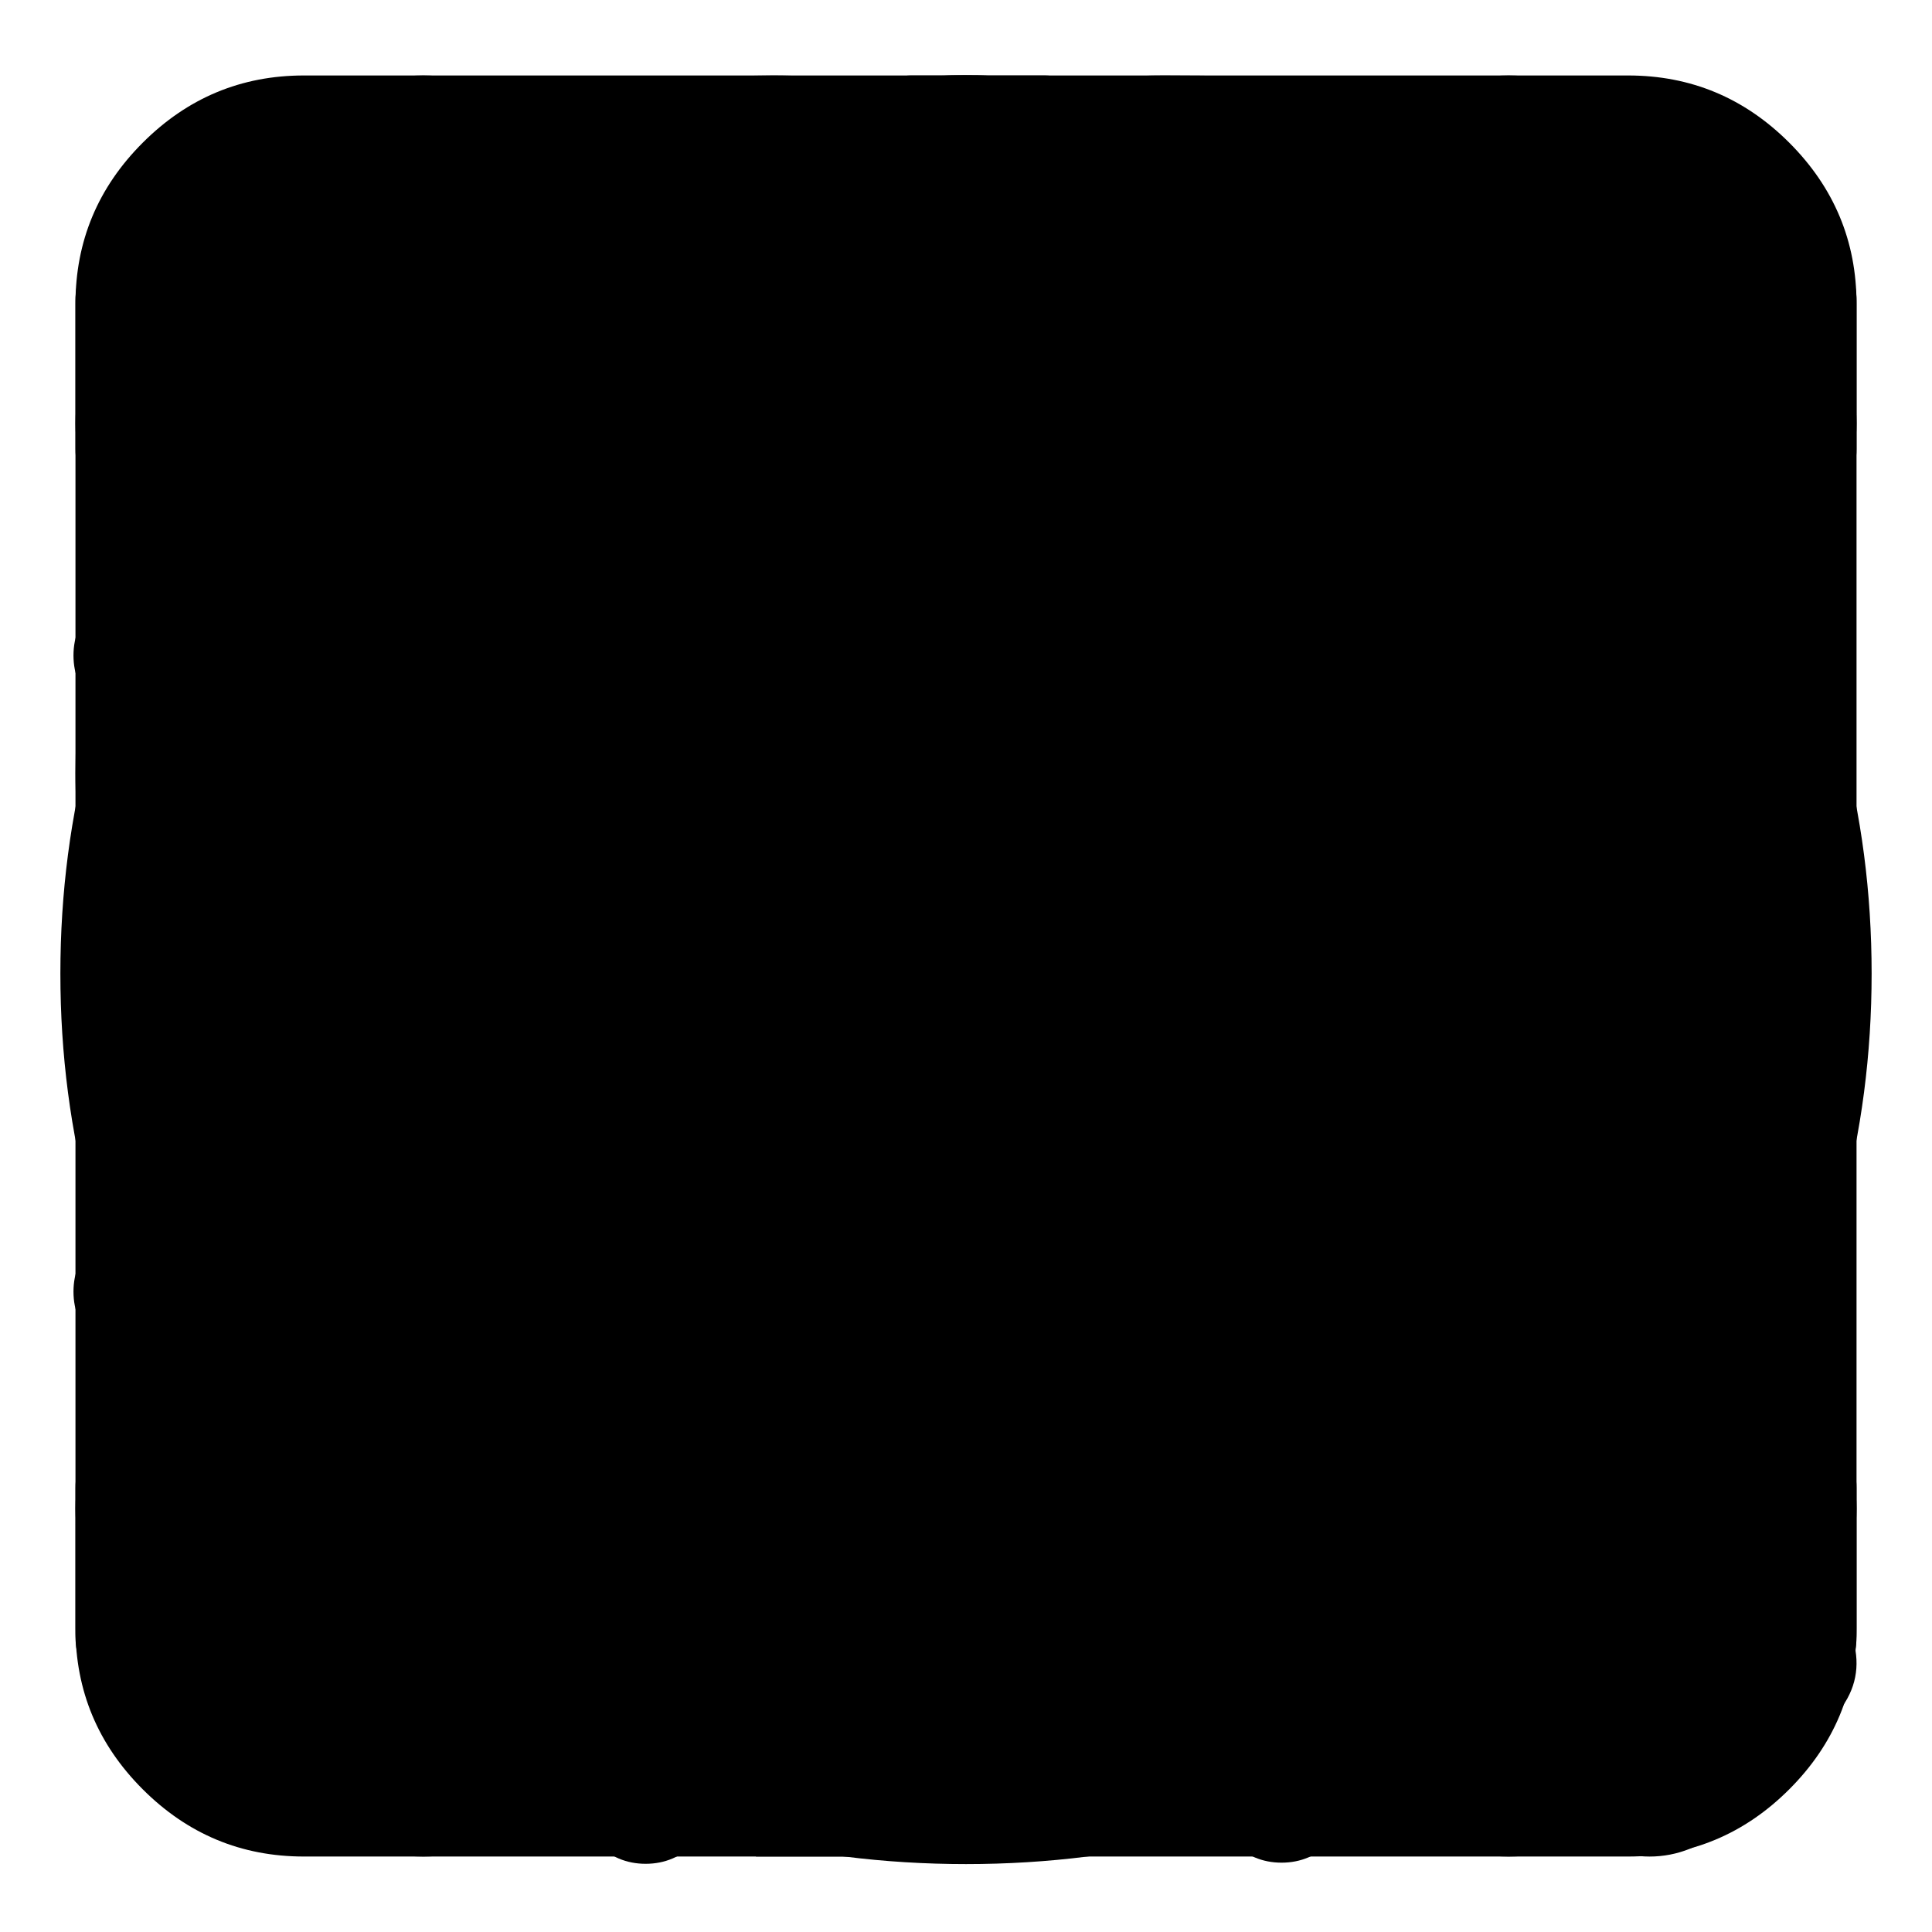
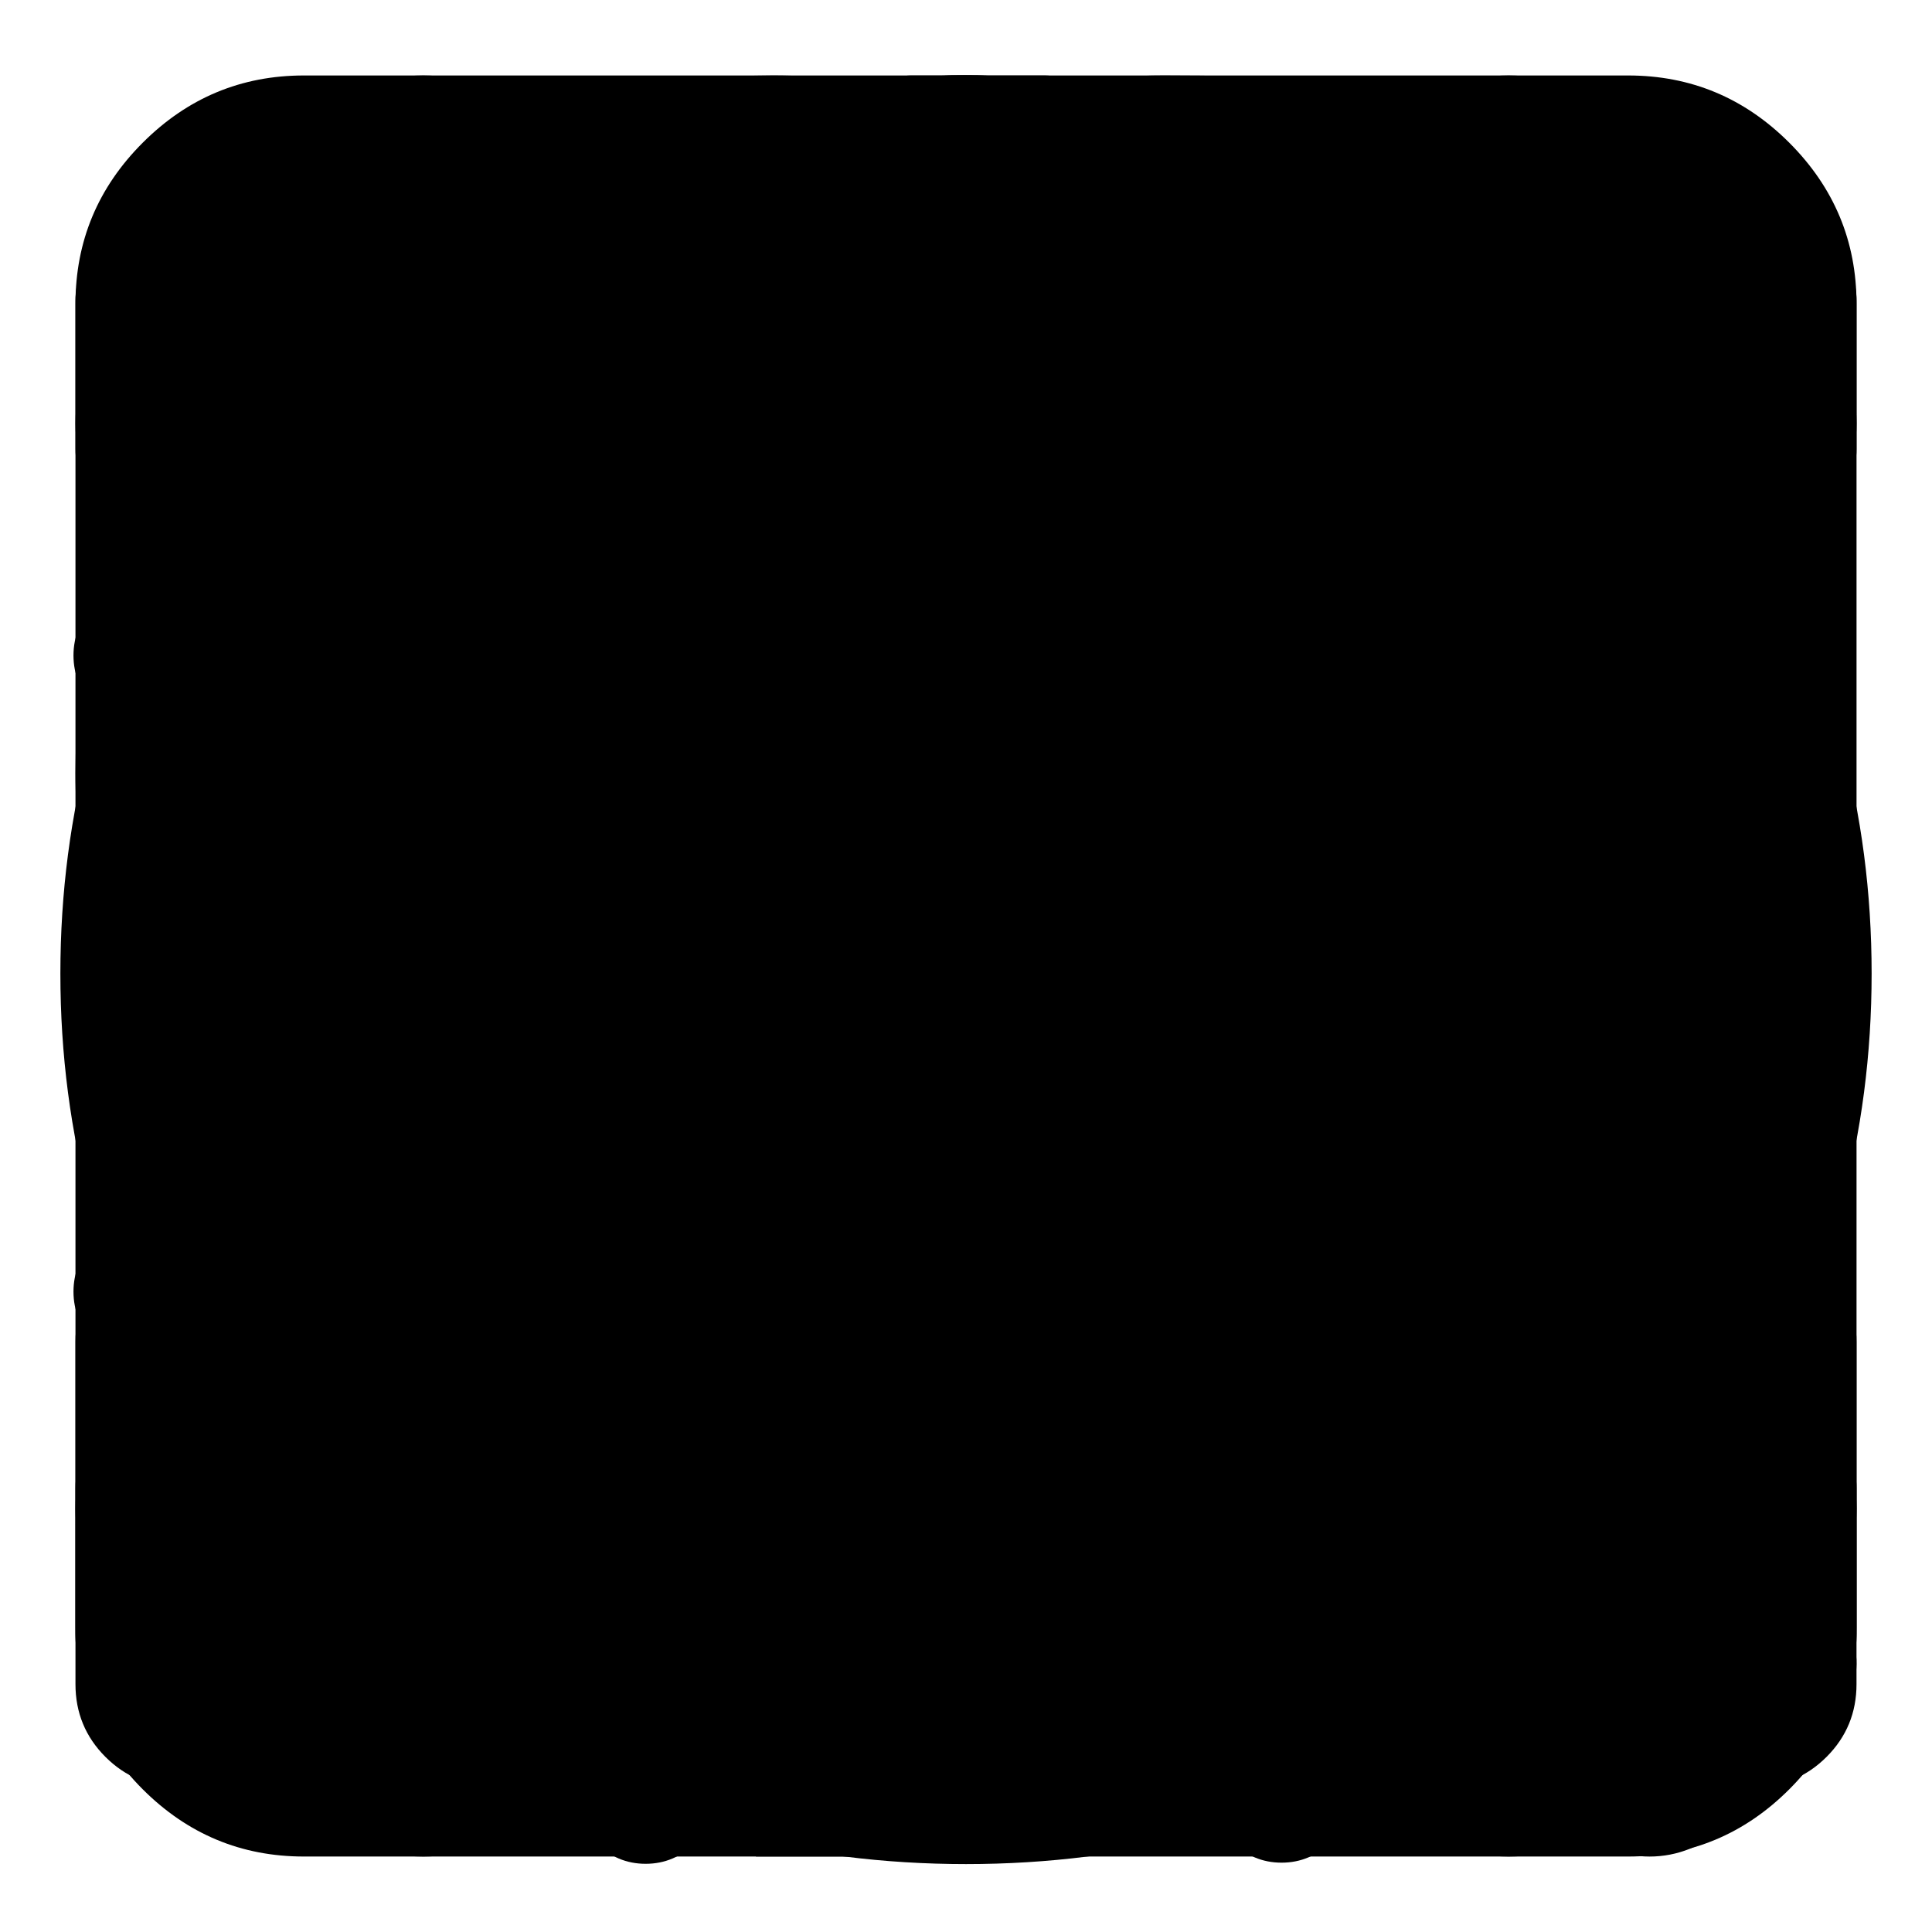
<svg xmlns="http://www.w3.org/2000/svg" width="256" height="256" viewBox="0 0 256 256" version="1.1">
  <svg id="calendar" width="256" height="256" viewbox="0 0 256 256">
    <g>
      <path d="M36.216,228.371 L73.855,228.371 L73.855,190.732 L36.216,190.732 L36.216,228.371 Z M82.22,228.371 L124.041,228.371 L124.041,190.732 L82.22,190.732 L82.22,228.371 Z M36.216,182.368 L73.855,182.368 L73.855,140.546 L36.216,140.546 L36.216,182.368 Z M82.22,182.368 L124.041,182.368 L124.041,140.546 L82.22,140.546 L82.22,182.368 Z M36.216,132.182 L73.855,132.182 L73.855,94.543 L36.216,94.543 L36.216,132.182 Z M132.405,228.371 L174.227,228.371 L174.227,190.732 L132.405,190.732 L132.405,228.371 Z M82.22,132.182 L124.041,132.182 L124.041,94.543 L82.22,94.543 L82.22,132.182 Z M182.591,228.371 L220.23,228.371 L220.23,190.732 L182.591,190.732 L182.591,228.371 Z M132.405,182.368 L174.227,182.368 L174.227,140.546 L132.405,140.546 L132.405,182.368 Z M86.401,69.451 L86.401,31.811 C86.401,30.679 85.988,29.698 85.16,28.871 C84.332,28.043 83.352,27.63 82.22,27.63 L73.855,27.63 C72.723,27.63 71.742,28.043 70.915,28.871 C70.087,29.699 69.674,30.679 69.674,31.811 L69.674,69.451 C69.674,70.583 70.087,71.564 70.915,72.391 C71.743,73.218 72.723,73.632 73.855,73.632 L82.22,73.632 C83.352,73.632 84.333,73.219 85.16,72.391 C85.987,71.563 86.401,70.583 86.401,69.451 Z M182.591,182.368 L220.23,182.368 L220.23,140.546 L182.591,140.546 L182.591,182.368 Z M132.405,132.182 L174.227,132.182 L174.227,94.543 L132.405,94.543 L132.405,132.182 Z M182.591,132.182 L220.23,132.182 L220.23,94.543 L182.591,94.543 L182.591,132.182 Z M186.773,69.451 L186.773,31.811 C186.773,30.679 186.359,29.698 185.531,28.871 C184.703,28.043 183.723,27.63 182.591,27.63 L174.227,27.63 C173.094,27.63 172.113,28.043 171.286,28.871 C170.458,29.699 170.045,30.679 170.045,31.811 L170.045,69.451 C170.045,70.583 170.458,71.564 171.286,72.391 C172.114,73.218 173.094,73.632 174.227,73.632 L182.591,73.632 C183.723,73.632 184.704,73.219 185.531,72.391 C186.358,71.563 186.773,70.583 186.773,69.451 Z M236.959,61.086 L236.959,228.371 C236.959,232.902 235.303,236.822 231.992,240.133 C228.681,243.444 224.761,245.1 220.23,245.1 L36.216,245.1 C31.685,245.1 27.765,243.444 24.454,240.133 C21.144,236.822 19.488,232.902 19.488,228.371 L19.488,61.086 C19.488,56.555 21.144,52.635 24.454,49.324 C27.765,46.013 31.686,44.358 36.216,44.358 L52.945,44.358 L52.945,31.811 C52.945,26.061 54.992,21.138 59.088,17.043 C63.183,12.948 68.106,10.9 73.856,10.9 L82.221,10.9 C87.971,10.9 92.894,12.948 96.989,17.043 C101.084,21.138 103.132,26.061 103.132,31.811 L103.132,44.358 L153.318,44.358 L153.318,31.811 C153.318,26.061 155.365,21.138 159.461,17.043 C163.556,12.948 168.479,10.9 174.229,10.9 L182.594,10.9 C188.345,10.9 193.267,12.948 197.362,17.043 C201.457,21.138 203.505,26.061 203.505,31.811 L203.505,44.358 L220.234,44.358 C224.765,44.358 228.685,46.013 231.996,49.324 C235.307,52.635 236.959,56.555 236.959,61.086 Z" />
    </g>
  </svg>
  <svg id="check-circle" width="256" height="256" viewbox="0 0 256 256">
    <g>
      <path d="M207.162,102.722 C207.162,99.865 206.245,97.521 204.411,95.687 L190.487,81.916 C188.55,79.979 186.254,79.012 183.598,79.012 C180.942,79.012 178.645,79.98 176.709,81.916 L114.278,144.193 L79.694,109.61 C77.757,107.673 75.461,106.705 72.805,106.705 C70.149,106.705 67.852,107.674 65.916,109.61 L51.992,123.38 C50.158,125.214 49.242,127.558 49.242,130.415 C49.242,133.168 50.158,135.465 51.992,137.304 L107.38,192.691 C109.317,194.628 111.613,195.596 114.269,195.596 C117.023,195.596 119.367,194.627 121.304,192.691 L204.386,109.61 C206.22,107.775 207.136,105.479 207.136,102.721 L207.162,102.722 Z M245.721,127.51 C245.721,148.829 240.468,168.491 229.963,186.497 C219.457,204.502 205.202,218.757 187.197,229.263 C169.191,239.768 149.529,245.021 128.211,245.021 C106.892,245.021 87.23,239.768 69.224,229.263 C51.219,218.757 36.964,204.502 26.458,186.497 C15.953,168.491 10.7,148.829 10.7,127.51 C10.7,106.192 15.953,86.53 26.458,68.524 C36.964,50.519 51.219,36.264 69.224,25.758 C87.23,15.253 106.892,10 128.211,10 C149.529,10 169.191,15.253 187.197,25.758 C205.202,36.264 219.458,50.519 229.963,68.524 C240.468,86.53 245.721,106.192 245.721,127.51 Z" id="Shape" />
    </g>
  </svg>
+   <svg id="chevron-left" width="256" height="256" viewbox="0 0 256 256">
+     <g>
+       <path d="M200.656,51.384 L123.039,129 L200.655,206.616 C202.507,208.468 203.432,210.661 203.432,213.194 C203.432,215.727 202.507,217.92 200.655,219.772 L176.391,244.036 C174.539,245.888 172.346,246.813 169.813,246.813 C167.279,246.813 165.087,245.888 163.236,244.036 L54.777,135.578 C52.925,133.726 52,131.534 52,129 C52,126.466 52.925,124.274 54.777,122.422 L163.236,13.964 C165.087,12.112 167.28,11.187 169.813,11.187 C172.347,11.187 174.539,12.112 176.391,13.964 L200.655,38.228 C202.507,40.08 203.432,42.273 203.432,44.806 C203.432,47.339 202.508,49.532 200.656,51.384 Z" />
+     </g>
+   </svg>
  <svg id="chevron-down" width="256" height="256" viewbox="0 0 256 256">
    <g>
      <path d="M200.731,135.586 L92.136,244.182 C90.282,246.035 88.086,246.963 85.549,246.963 C83.012,246.963 80.818,246.035 78.963,244.182 L54.668,219.887 C52.814,218.033 51.887,215.837 51.887,213.3 C51.887,210.763 52.814,208.568 54.668,206.714 L132.384,129 L54.669,51.285 C52.815,49.432 51.888,47.236 51.888,44.699 C51.888,42.162 52.815,39.967 54.669,38.112 L78.964,13.817 C80.818,11.964 83.013,11.036 85.55,11.036 C88.087,11.036 90.282,11.964 92.137,13.817 L200.731,122.414 C202.585,124.267 203.512,126.463 203.512,129 C203.512,131.537 202.585,133.732 200.731,135.586 Z" id="chevron-down" transform="translate(127.6995, 128.9995) rotate(90) translate(-127.6995, -128.9995) " />
-     </g>
-   </svg>
-   <svg id="chevron-left" width="256" height="256" viewbox="0 0 256 256">
-     <g>
-       <path d="M200.656,51.384 L123.039,129 L200.655,206.616 C202.507,208.468 203.432,210.661 203.432,213.194 C203.432,215.727 202.507,217.92 200.655,219.772 L176.391,244.036 C174.539,245.888 172.346,246.813 169.813,246.813 C167.279,246.813 165.087,245.888 163.236,244.036 L54.777,135.578 C52.925,133.726 52,131.534 52,129 C52,126.466 52.925,124.274 54.777,122.422 L163.236,13.964 C165.087,12.112 167.28,11.187 169.813,11.187 C172.347,11.187 174.539,12.112 176.391,13.964 L200.655,38.228 C202.507,40.08 203.432,42.273 203.432,44.806 C203.432,47.339 202.508,49.532 200.656,51.384 Z" />
    </g>
  </svg>
  <svg id="chevron-right" width="256" height="256" viewbox="0 0 256 256">
    <g>
      <path d="M200.731,135.586 L92.136,244.182 C90.282,246.035 88.086,246.963 85.549,246.963 C83.012,246.963 80.818,246.035 78.963,244.182 L54.668,219.887 C52.814,218.033 51.887,215.837 51.887,213.3 C51.887,210.763 52.814,208.568 54.668,206.714 L132.384,129 L54.669,51.285 C52.815,49.432 51.888,47.236 51.888,44.699 C51.888,42.162 52.815,39.967 54.669,38.112 L78.964,13.817 C80.818,11.964 83.013,11.036 85.55,11.036 C88.087,11.036 90.282,11.964 92.137,13.817 L200.731,122.414 C202.585,124.267 203.512,126.463 203.512,129 C203.512,131.537 202.585,133.732 200.731,135.586 Z" />
    </g>
  </svg>
+   <svg id="circle-thin" width="256" height="256" viewbox="0 0 256 256">
+     <g>
+       <path d="M128,30.669 C114.455,30.669 101.517,33.279 89.173,38.509 C76.828,43.73 66.201,50.722 57.298,59.483 C48.388,68.245 41.285,78.688 35.968,90.827 C30.658,102.966 27.995,115.695 27.995,129.007 C27.995,142.326 30.65,155.048 35.968,167.188 C41.278,179.327 48.388,189.777 57.298,198.531 C66.208,207.293 76.828,214.278 89.173,219.506 C101.518,224.727 114.463,227.346 128,227.346 C141.545,227.346 154.483,224.735 166.827,219.506 C179.172,214.285 189.799,207.293 198.702,198.531 C207.612,189.77 214.715,179.327 220.032,167.188 C225.342,155.048 228.004,142.319 228.004,129.007 C228.004,115.688 225.349,102.966 220.032,90.827 C214.722,78.688 207.612,68.238 198.702,59.483 C189.792,50.722 179.172,43.737 166.827,38.509 C154.483,33.287 141.538,30.669 128,30.669 Z M248,129 C248,150.409 242.637,170.153 231.905,188.228 C221.173,206.304 206.615,220.619 188.233,231.173 C169.851,241.727 149.772,247 128,247 C106.228,247 86.15,241.726 67.768,231.173 C49.386,220.62 34.828,206.305 24.095,188.228 C13.362,170.152 8,150.409 8,129 C8,107.591 13.363,87.847 24.095,69.771 C34.827,51.694 49.385,37.38 67.768,26.827 C86.151,16.274 106.228,11 128,11 C149.772,11 169.85,16.273 188.233,26.827 C206.616,37.381 221.173,51.695 231.905,69.771 C242.637,87.847 248,107.591 248,129 Z" />
+     </g>
+   </svg>
  <svg id="chevron-up" width="256" height="256" viewbox="0 0 256 256">
    <g>
      <path d="M200.731,135.586 L92.136,244.182 C90.282,246.035 88.086,246.963 85.549,246.963 C83.012,246.963 80.818,246.035 78.963,244.182 L54.668,219.887 C52.814,218.033 51.887,215.837 51.887,213.3 C51.887,210.763 52.814,208.568 54.668,206.714 L132.384,129 L54.669,51.285 C52.815,49.432 51.888,47.236 51.888,44.699 C51.888,42.162 52.815,39.967 54.669,38.112 L78.964,13.817 C80.818,11.964 83.013,11.036 85.55,11.036 C88.087,11.036 90.282,11.964 92.137,13.817 L200.731,122.414 C202.585,124.267 203.512,126.463 203.512,129 C203.512,131.537 202.585,133.732 200.731,135.586 Z" id="chevron-right" transform="translate(127.6995, 128.9995) rotate(-90) translate(-127.6995, -128.9995) " />
-     </g>
-   </svg>
-   <svg id="circle-thin" width="256" height="256" viewbox="0 0 256 256">
-     <g>
-       <path d="M128,30.669 C114.455,30.669 101.517,33.279 89.173,38.509 C76.828,43.73 66.201,50.722 57.298,59.483 C48.388,68.245 41.285,78.688 35.968,90.827 C30.658,102.966 27.995,115.695 27.995,129.007 C27.995,142.326 30.65,155.048 35.968,167.188 C41.278,179.327 48.388,189.777 57.298,198.531 C66.208,207.293 76.828,214.278 89.173,219.506 C101.518,224.727 114.463,227.346 128,227.346 C141.545,227.346 154.483,224.735 166.827,219.506 C179.172,214.285 189.799,207.293 198.702,198.531 C207.612,189.77 214.715,179.327 220.032,167.188 C225.342,155.048 228.004,142.319 228.004,129.007 C228.004,115.688 225.349,102.966 220.032,90.827 C214.722,78.688 207.612,68.238 198.702,59.483 C189.792,50.722 179.172,43.737 166.827,38.509 C154.483,33.287 141.538,30.669 128,30.669 Z M248,129 C248,150.409 242.637,170.153 231.905,188.228 C221.173,206.304 206.615,220.619 188.233,231.173 C169.851,241.727 149.772,247 128,247 C106.228,247 86.15,241.726 67.768,231.173 C49.386,220.62 34.828,206.305 24.095,188.228 C13.362,170.152 8,150.409 8,129 C8,107.591 13.363,87.847 24.095,69.771 C34.827,51.694 49.385,37.38 67.768,26.827 C86.151,16.274 106.228,11 128,11 C149.772,11 169.85,16.273 188.233,26.827 C206.616,37.381 221.173,51.695 231.905,69.771 C242.637,87.847 248,107.591 248,129 Z" />
    </g>
  </svg>
  <svg id="close" width="256" height="256" viewbox="0 0 256 256">
    <g>
      <path d="M246,199.912 C246,205.21 244.146,209.713 240.438,213.421 L213.421,240.438 C209.713,244.146 205.21,246 199.912,246 C194.615,246 190.112,244.146 186.404,240.438 L128,182.034 L69.596,240.438 C65.888,244.146 61.385,246 56.088,246 C50.79,246 46.287,244.146 42.579,240.438 L15.562,213.421 C11.854,209.713 10,205.21 10,199.912 C10,194.615 11.854,190.112 15.562,186.404 L73.966,128 L15.562,69.596 C11.854,65.888 10,61.385 10,56.088 C10,50.79 11.854,46.287 15.562,42.579 L42.579,15.562 C46.287,11.854 50.79,10 56.088,10 C61.385,10 65.888,11.854 69.596,15.562 L128,73.966 L186.404,15.562 C190.112,11.854 194.615,10 199.912,10 C205.21,10 209.713,11.854 213.421,15.562 L240.438,42.579 C244.146,46.287 246,50.79 246,56.088 C246,61.385 244.146,65.888 240.438,69.596 L182.034,128 L240.438,186.404 C244.146,190.112 246,194.615 246,199.912 Z" id="Shape" />
    </g>
  </svg>
  <svg id="contrast" width="256" height="256" viewbox="0 0 256 256">
    <g>
      <path d="M128,10 C193.173,10 246,62.827 246,128 C246,193.173 193.173,246 128,246 C62.827,246 10,193.173 10,128 C10,62.827 62.827,10 128,10 Z M39.5,128 C39.5,176.874 79.126,216.5 128,216.5 L128,39.5 C79.126,39.5 39.5,79.126 39.5,128 Z" />
    </g>
  </svg>
+   <svg id="download" width="256" height="256" viewbox="0 0 256 256">
+     <g>
+       <path d="M191.536,209.549 C191.536,207.091 190.638,204.965 188.842,203.169 C187.045,201.373 184.918,200.475 182.46,200.475 C180.001,200.475 177.874,201.373 176.078,203.169 C174.281,204.965 173.383,207.091 173.383,209.549 C173.383,212.006 174.281,214.133 176.078,215.929 C177.874,217.725 180.001,218.623 182.46,218.623 C184.918,218.623 187.045,217.725 188.842,215.929 C190.638,214.133 191.536,212.006 191.536,209.549 Z M227.844,209.549 C227.844,207.091 226.946,204.965 225.149,203.169 C223.353,201.373 221.225,200.475 218.767,200.475 C216.309,200.475 214.181,201.373 212.385,203.169 C210.588,204.965 209.69,207.091 209.69,209.549 C209.69,212.006 210.588,214.133 212.385,215.929 C214.181,217.725 216.309,218.623 218.767,218.623 C221.225,218.623 223.353,217.725 225.149,215.929 C226.946,214.133 227.844,212.006 227.844,209.549 Z M245.997,177.791 L245.997,223.159 C245.997,226.94 244.674,230.154 242.026,232.8 C239.379,235.447 236.164,236.77 232.382,236.77 L23.615,236.77 C19.833,236.77 16.619,235.447 13.971,232.8 C11.324,230.154 10,226.94 10,223.159 L10,177.791 C10,174.01 11.324,170.796 13.971,168.15 C16.619,165.503 19.833,164.18 23.615,164.18 L89.564,164.18 L108.71,183.462 C114.194,188.755 120.624,191.401 127.999,191.401 C135.374,191.401 141.803,188.755 147.287,183.462 L166.575,164.18 L232.382,164.18 C236.164,164.18 239.379,165.503 242.026,168.15 C244.674,170.796 245.997,174.01 245.997,177.791 Z M199.904,97.119 C201.512,100.995 200.85,104.303 197.919,107.044 L134.381,170.56 C132.679,172.356 130.552,173.254 127.999,173.254 C125.446,173.254 123.318,172.356 121.617,170.56 L58.079,107.044 C55.148,104.303 54.486,100.995 56.093,97.119 C57.701,93.433 60.49,91.59 64.461,91.59 L100.768,91.59 L100.768,28.074 C100.768,25.616 101.666,23.49 103.463,21.694 C105.259,19.898 107.387,19 109.845,19 L146.152,19 C148.611,19 150.738,19.898 152.535,21.694 C154.331,23.49 155.229,25.616 155.229,28.074 L155.229,91.59 L191.536,91.59 C195.508,91.59 198.297,93.433 199.904,97.119 Z" id="Shape" />
+     </g>
+   </svg>
  <svg id="facebook" width="256" height="256" viewbox="0 0 256 256">
    <g>
      <path d="M186.538,11.702 L186.538,49.144 L164.272,49.144 C156.14,49.144 150.656,50.846 147.82,54.25 C144.983,57.654 143.565,62.76 143.565,69.567 L143.565,96.373 L185.12,96.373 L179.589,138.353 L143.565,138.353 L143.565,246 L100.166,246 L100.166,138.353 L64,138.353 L64,96.373 L100.166,96.373 L100.166,65.454 C100.166,47.868 105.083,34.229 114.916,24.537 C124.749,14.846 137.845,10 154.202,10 C168.101,10 178.88,10.567 186.538,11.702 Z" />
    </g>
  </svg>
  <svg id="github" width="256" height="256" viewbox="0 0 256 256">
    <g>
      <path d="M245.021,130.453 C245.021,156.698 237.549,180.302 222.605,201.267 C207.66,222.232 188.356,236.739 164.691,244.79 C161.937,245.313 159.922,244.946 158.647,243.692 C157.372,242.437 156.734,240.869 156.734,238.987 L156.734,205.894 C156.734,195.752 154.082,188.328 148.778,183.623 C154.593,182.995 159.82,182.054 164.462,180.799 C169.103,179.545 173.897,177.506 178.845,174.683 C183.792,171.86 187.923,168.383 191.238,164.253 C194.553,160.122 197.257,154.634 199.347,147.785 C201.438,140.936 202.484,133.068 202.484,124.18 C202.484,111.528 198.454,100.758 190.396,91.87 C194.17,82.355 193.763,71.69 189.172,59.875 C186.316,58.934 182.185,59.509 176.779,61.601 C171.372,63.692 166.68,65.992 162.703,68.502 L156.888,72.266 C147.401,69.547 137.608,68.188 127.51,68.188 C117.412,68.188 107.62,69.547 98.133,72.266 C96.5,71.115 94.333,69.704 91.63,68.032 C88.926,66.359 84.668,64.346 78.853,61.993 C73.038,59.641 68.652,58.935 65.694,59.876 C61.206,71.692 60.849,82.357 64.623,91.871 C56.564,100.759 52.535,111.529 52.535,124.181 C52.535,133.069 53.581,140.91 55.671,147.706 C57.762,154.503 60.44,159.992 63.704,164.175 C66.968,168.357 71.074,171.86 76.021,174.683 C80.968,177.506 85.763,179.545 90.405,180.799 C95.046,182.054 100.273,182.995 106.088,183.623 C102.008,187.387 99.509,192.772 98.591,199.777 C96.448,200.823 94.154,201.608 91.706,202.129 C89.258,202.651 86.35,202.914 82.985,202.914 C79.619,202.914 76.278,201.79 72.963,199.542 C69.648,197.294 66.817,194.027 64.471,189.74 C62.533,186.394 60.059,183.675 57.05,181.585 C54.041,179.493 51.516,178.239 49.477,177.82 L46.416,177.35 C44.274,177.35 42.795,177.585 41.979,178.056 C41.164,178.527 40.908,179.128 41.215,179.86 C41.52,180.592 41.979,181.324 42.592,182.056 C43.204,182.787 43.866,183.415 44.58,183.938 L45.652,184.722 C47.896,185.768 50.114,187.754 52.308,190.682 C54.501,193.61 56.107,196.275 57.128,198.681 L58.657,202.288 C59.983,206.261 62.227,209.477 65.389,211.934 C68.552,214.391 71.969,215.959 75.641,216.639 C79.313,217.319 82.858,217.685 86.275,217.737 C89.692,217.789 92.523,217.607 94.767,217.187 L98.287,216.56 C98.287,220.533 98.312,225.186 98.363,230.519 C98.414,235.852 98.439,238.674 98.439,238.989 C98.439,240.871 97.776,242.439 96.45,243.694 C95.125,244.948 93.084,245.315 90.33,244.792 C66.664,236.74 47.36,222.233 32.416,201.269 C17.472,180.305 10,156.698 10,130.453 C10,108.6 15.254,88.446 25.76,69.991 C36.267,51.536 50.521,36.925 68.526,26.155 C86.531,15.385 106.191,10 127.51,10 C148.83,10 168.491,15.385 186.495,26.155 C204.498,36.925 218.754,51.537 229.261,69.992 C239.767,88.447 245.021,108.6 245.021,130.453 Z" />
    </g>
  </svg>
+   <svg id="instagram" width="256" height="256" viewbox="0 0 256 256">
+     <g>
+       <path d="M219.266,209.432 L219.266,109.87 L198.523,109.87 C200.572,116.323 201.596,123.032 201.596,129.997 C201.596,142.904 198.319,154.811 191.763,165.72 C185.207,176.629 176.296,185.259 165.029,191.609 C153.761,197.96 141.47,201.135 128.154,201.135 C107.975,201.135 90.715,194.196 76.375,180.316 C62.035,166.437 54.865,149.664 54.865,129.997 C54.865,123.032 55.889,116.323 57.938,109.87 L36.273,109.87 L36.273,209.432 C36.273,212.095 37.17,214.323 38.962,216.116 C40.755,217.908 42.983,218.805 45.646,218.805 L209.893,218.805 C212.454,218.805 214.656,217.908 216.5,216.116 C218.344,214.323 219.266,212.095 219.266,209.432 Z M175.63,127.539 C175.63,114.838 170.995,104.006 161.725,95.043 C152.455,86.08 141.265,81.599 128.154,81.599 C115.145,81.599 104.006,86.08 94.736,95.043 C85.466,104.006 80.831,114.838 80.831,127.539 C80.831,140.24 85.466,151.072 94.736,160.035 C104.006,168.998 115.145,173.479 128.154,173.479 C141.265,173.479 152.455,168.998 161.725,160.035 C170.995,151.072 175.63,140.24 175.63,127.539 Z M219.266,72.227 L219.266,46.875 C219.266,44.007 218.241,41.523 216.193,39.423 C214.144,37.323 211.635,36.273 208.664,36.273 L181.93,36.273 C178.959,36.273 176.45,37.323 174.401,39.423 C172.352,41.523 171.328,44.007 171.328,46.875 L171.328,72.227 C171.328,75.197 172.352,77.707 174.401,79.755 C176.45,81.804 178.959,82.828 181.93,82.828 L208.664,82.828 C211.635,82.828 214.144,81.804 216.193,79.755 C218.241,77.707 219.266,75.197 219.266,72.227 Z M246,40.268 L246,215.732 C246,224.029 243.03,231.148 237.089,237.089 C231.148,243.03 224.029,246 215.732,246 L40.268,246 C31.971,246 24.852,243.03 18.911,237.089 C12.97,231.148 10,224.029 10,215.732 L10,40.268 C10,31.971 12.97,24.852 18.911,18.911 C24.852,12.97 31.971,10 40.268,10 L215.732,10 C224.029,10 231.148,12.97 237.089,18.911 C243.03,24.852 246,31.971 246,40.268 Z" />
+     </g>
+   </svg>
  <svg id="menu" width="256" height="256" viewbox="0 0 256 256">
    <g>
      <path d="M246,197.167 L246,216.833 C246,219.497 245.027,221.801 243.081,223.747 C241.135,225.694 238.83,226.667 236.167,226.667 L19.833,226.667 C17.17,226.667 14.865,225.694 12.919,223.747 C10.973,221.801 10,219.497 10,216.833 L10,197.167 C10,194.503 10.973,192.199 12.919,190.253 C14.865,188.306 17.17,187.333 19.833,187.333 L236.167,187.333 C238.83,187.333 241.135,188.306 243.081,190.253 C245.027,192.199 246,194.503 246,197.167 Z M246,118.5 L246,138.167 C246,140.83 245.027,143.135 243.081,145.081 C241.135,147.027 238.83,148 236.167,148 L19.833,148 C17.17,148 14.865,147.027 12.919,145.081 C10.973,143.135 10,140.83 10,138.167 L10,118.5 C10,115.837 10.973,113.532 12.919,111.586 C14.865,109.64 17.17,108.667 19.833,108.667 L236.167,108.667 C238.83,108.667 241.135,109.64 243.081,111.586 C245.027,113.532 246,115.837 246,118.5 Z M246,39.833 L246,59.5 C246,62.163 245.027,64.468 243.081,66.414 C241.135,68.36 238.83,69.333 236.167,69.333 L19.833,69.333 C17.17,69.333 14.865,68.36 12.919,66.414 C10.973,64.468 10,62.163 10,59.5 L10,39.833 C10,37.17 10.973,34.865 12.919,32.919 C14.865,30.973 17.17,30 19.833,30 L236.167,30 C238.83,30 241.135,30.973 243.081,32.919 C245.027,34.865 246,37.17 246,39.833 Z" id="Shape" />
    </g>
  </svg>
-   <svg id="instagram" width="256" height="256" viewbox="0 0 256 256">
-     <g>
-       <path d="M219.266,209.432 L219.266,109.87 L198.523,109.87 C200.572,116.323 201.596,123.032 201.596,129.997 C201.596,142.904 198.319,154.811 191.763,165.72 C185.207,176.629 176.296,185.259 165.029,191.609 C153.761,197.96 141.47,201.135 128.154,201.135 C107.975,201.135 90.715,194.196 76.375,180.316 C62.035,166.437 54.865,149.664 54.865,129.997 C54.865,123.032 55.889,116.323 57.938,109.87 L36.273,109.87 L36.273,209.432 C36.273,212.095 37.17,214.323 38.962,216.116 C40.755,217.908 42.983,218.805 45.646,218.805 L209.893,218.805 C212.454,218.805 214.656,217.908 216.5,216.116 C218.344,214.323 219.266,212.095 219.266,209.432 Z M175.63,127.539 C175.63,114.838 170.995,104.006 161.725,95.043 C152.455,86.08 141.265,81.599 128.154,81.599 C115.145,81.599 104.006,86.08 94.736,95.043 C85.466,104.006 80.831,114.838 80.831,127.539 C80.831,140.24 85.466,151.072 94.736,160.035 C104.006,168.998 115.145,173.479 128.154,173.479 C141.265,173.479 152.455,168.998 161.725,160.035 C170.995,151.072 175.63,140.24 175.63,127.539 Z M219.266,72.227 L219.266,46.875 C219.266,44.007 218.241,41.523 216.193,39.423 C214.144,37.323 211.635,36.273 208.664,36.273 L181.93,36.273 C178.959,36.273 176.45,37.323 174.401,39.423 C172.352,41.523 171.328,44.007 171.328,46.875 L171.328,72.227 C171.328,75.197 172.352,77.707 174.401,79.755 C176.45,81.804 178.959,82.828 181.93,82.828 L208.664,82.828 C211.635,82.828 214.144,81.804 216.193,79.755 C218.241,77.707 219.266,75.197 219.266,72.227 Z M246,40.268 L246,215.732 C246,224.029 243.03,231.148 237.089,237.089 C231.148,243.03 224.029,246 215.732,246 L40.268,246 C31.971,246 24.852,243.03 18.911,237.089 C12.97,231.148 10,224.029 10,215.732 L10,40.268 C10,31.971 12.97,24.852 18.911,18.911 C24.852,12.97 31.971,10 40.268,10 L215.732,10 C224.029,10 231.148,12.97 237.089,18.911 C243.03,24.852 246,31.971 246,40.268 Z" />
-     </g>
-   </svg>
  <svg id="question-circle" width="256" height="256" viewbox="0 0 256 256">
    <g>
      <path d="M147.667,201.75 L147.667,172.25 C147.667,170.816 147.206,169.638 146.284,168.716 C145.362,167.794 144.184,167.333 142.75,167.333 L113.25,167.333 C111.816,167.333 110.638,167.794 109.716,168.716 C108.794,169.638 108.333,170.816 108.333,172.25 L108.333,201.75 C108.333,203.184 108.794,204.362 109.716,205.284 C110.638,206.206 111.816,206.667 113.25,206.667 L142.75,206.667 C144.184,206.667 145.362,206.206 146.284,205.284 C147.206,204.362 147.667,203.184 147.667,201.75 Z M187,98.5 C187,89.486 184.158,81.138 178.473,73.456 C172.788,65.773 165.694,59.832 157.193,55.633 C148.691,51.433 139.984,49.333 131.073,49.333 C106.182,49.333 87.181,60.242 74.07,82.06 C72.534,84.518 72.944,86.669 75.299,88.513 L95.581,103.878 C96.298,104.492 97.271,104.799 98.5,104.799 C100.139,104.799 101.419,104.185 102.341,102.956 C107.77,95.99 112.174,91.279 115.555,88.82 C119.037,86.362 123.442,85.133 128.768,85.133 C133.685,85.133 138.064,86.464 141.905,89.128 C145.746,91.791 147.667,94.812 147.667,98.193 C147.667,102.085 146.642,105.209 144.594,107.565 C142.545,109.921 139.062,112.226 134.146,114.479 C127.693,117.347 121.777,121.777 116.4,127.77 C111.022,133.762 108.333,140.189 108.333,147.052 L108.333,152.583 C108.333,154.017 108.794,155.195 109.716,156.117 C110.638,157.039 111.816,157.5 113.25,157.5 L142.75,157.5 C144.184,157.5 145.362,157.039 146.284,156.117 C147.206,155.195 147.667,154.017 147.667,152.583 C147.667,150.637 148.768,148.102 150.97,144.978 C153.172,141.854 155.964,139.319 159.344,137.372 C162.622,135.529 165.131,134.069 166.872,132.993 C168.614,131.918 170.97,130.125 173.94,127.616 C176.911,125.106 179.19,122.648 180.777,120.241 C182.365,117.834 183.799,114.735 185.079,110.945 C186.36,107.155 187,103.007 187,98.5 Z M246,128 C246,149.408 240.725,169.151 230.174,187.23 C219.624,205.309 205.309,219.624 187.23,230.174 C169.151,240.725 149.408,246 128,246 C106.592,246 86.849,240.725 68.77,230.174 C50.691,219.624 36.376,205.309 25.826,187.23 C15.275,169.151 10,149.408 10,128 C10,106.592 15.275,86.849 25.826,68.77 C36.376,50.691 50.691,36.376 68.77,25.826 C86.849,15.275 106.592,10 128,10 C149.408,10 169.151,15.275 187.23,25.826 C205.309,36.376 219.624,50.691 230.174,68.77 C240.725,86.849 246,106.592 246,128 Z" id="Shape" />
+     </g>
+   </svg>
+   <svg id="screwhead-crds" width="256" height="256" viewbox="0 0 256 256">
+     <g>
+       <path d="M127.581,10 C62.655,10 10,62.633 10,127.61 C10,192.55 62.655,245.219 127.581,245.219 C192.525,245.219 245.216,192.55 245.216,127.61 C245.216,62.633 192.525,10 127.581,10 L127.581,10 Z M168.985,193.682 L126.926,151.572 L85.714,192.817 L61.099,168.149 L102.274,126.94 L61.747,86.415 L86.381,61.711 L126.926,102.29 L168.102,61.099 L192.753,85.749 L151.613,126.94 L193.654,169.032 L168.985,193.682 Z" />
    </g>
  </svg>
  <svg id="search" width="256" height="256" viewbox="0 0 256 256">
    <g>
      <path d="M240.698,209.667 L184.256,153.225 C192.77,139.231 197.671,122.829 197.671,105.25 C197.671,54.222 153.44,10 102.403,10 C51.375,10 10,51.375 10,102.403 C10,153.44 54.213,197.671 105.25,197.671 C122.222,197.671 138.111,193.069 151.778,185.077 L208.519,241.837 C214.092,247.392 223.082,247.392 228.627,241.837 L242.715,227.769 C248.26,222.214 246.243,215.222 240.698,209.676 L240.698,209.667 Z M38.436,102.393 C38.436,67.068 67.068,38.417 102.393,38.417 C137.737,38.417 169.216,69.906 169.216,105.24 C169.216,140.575 140.585,169.216 105.24,169.216 C69.896,169.216 38.427,137.728 38.427,102.393 L38.436,102.393 Z" id="Shape" />
    </g>
  </svg>
  <svg id="twitter" width="256" height="256" viewbox="0 0 256 256">
    <g>
      <path d="M246,54.761 C239.311,64.545 231.225,72.881 221.741,79.769 C221.841,81.167 221.891,83.263 221.891,86.058 C221.891,99.036 219.994,111.989 216.201,124.918 C212.407,137.846 206.642,150.25 198.905,162.129 C191.168,174.009 181.959,184.516 171.277,193.651 C160.595,202.786 147.717,210.073 132.642,215.514 C117.568,220.955 101.445,223.675 84.274,223.675 C57.22,223.675 32.462,216.437 10,201.962 C13.494,202.361 17.387,202.561 21.68,202.561 C44.142,202.561 64.158,195.673 81.728,181.896 C71.246,181.696 61.862,178.477 53.576,172.237 C45.29,165.998 39.6,158.036 36.505,148.353 C39.799,148.852 42.844,149.102 45.64,149.102 C49.932,149.102 54.175,148.552 58.368,147.454 C47.187,145.158 37.928,139.593 30.59,130.758 C23.253,121.923 19.584,111.665 19.584,99.985 L19.584,99.386 C26.372,103.179 33.66,105.226 41.447,105.525 C34.858,101.133 29.617,95.393 25.723,88.305 C21.83,81.217 19.883,73.53 19.883,65.244 C19.883,56.459 22.08,48.322 26.472,40.835 C38.552,55.71 53.252,67.615 70.572,76.549 C87.893,85.484 106.437,90.451 126.203,91.449 C125.404,87.656 125.005,83.962 125.005,80.368 C125.005,66.991 129.722,55.585 139.156,46.151 C148.59,36.717 159.996,32 173.373,32 C187.349,32 199.129,37.091 208.713,47.274 C219.595,45.178 229.827,41.284 239.411,35.594 C235.717,47.074 228.629,55.959 218.147,62.249 C227.431,61.25 236.716,58.755 246,54.761 Z" />
    </g>
  </svg>
  <svg id="usd" width="256" height="256" viewbox="0 0 256 256">
    <g>
      <path d="M189.745,166.06 C189.745,179.493 185.382,191.061 176.655,200.762 C167.929,210.464 156.593,216.456 142.648,218.739 L142.648,241.786 C142.648,243.015 142.254,244.025 141.464,244.815 C140.675,245.605 139.666,246 138.439,246 L120.679,246 C119.538,246 118.552,245.583 117.719,244.749 C116.885,243.915 116.469,242.927 116.469,241.786 L116.469,218.739 C110.68,217.949 105.089,216.588 99.696,214.656 C94.302,212.725 89.851,210.771 86.343,208.796 C82.835,206.82 79.59,204.713 76.608,202.474 C73.626,200.235 71.587,198.589 70.49,197.536 C69.394,196.482 68.627,195.692 68.188,195.165 C66.697,193.321 66.609,191.522 67.925,189.766 L81.475,171.987 C82.089,171.109 83.098,170.582 84.501,170.406 C85.816,170.231 86.869,170.626 87.658,171.592 L87.921,171.855 C97.832,180.547 108.488,186.034 119.889,188.317 C123.134,189.019 126.379,189.371 129.624,189.371 C136.728,189.371 142.977,187.483 148.371,183.708 C153.765,179.932 156.462,174.577 156.462,167.641 C156.462,165.182 155.804,162.856 154.488,160.661 C153.173,158.466 151.704,156.622 150.081,155.129 C148.459,153.637 145.893,151.991 142.385,150.191 C138.877,148.391 135.983,146.986 133.703,145.977 C131.422,144.967 127.914,143.54 123.178,141.696 C119.758,140.292 117.061,139.194 115.088,138.404 C113.114,137.614 110.417,136.451 106.997,134.914 C103.576,133.378 100.836,132.017 98.775,130.831 C96.714,129.646 94.236,128.088 91.342,126.156 C88.448,124.225 86.102,122.359 84.304,120.559 C82.506,118.759 80.598,116.608 78.581,114.106 C76.564,111.604 75.007,109.058 73.911,106.468 C72.814,103.878 71.894,100.958 71.148,97.71 C70.403,94.461 70.03,91.037 70.03,87.438 C70.03,75.321 74.327,64.698 82.922,55.567 C91.517,46.436 102.699,40.554 116.469,37.92 L116.469,14.214 C116.469,13.073 116.885,12.085 117.719,11.251 C118.552,10.417 119.538,10 120.679,10 L138.439,10 C139.666,10 140.675,10.395 141.464,11.185 C142.254,11.975 142.648,12.985 142.648,14.214 L142.648,37.393 C147.647,37.92 152.493,38.929 157.185,40.422 C161.877,41.914 165.692,43.385 168.63,44.834 C171.568,46.282 174.353,47.929 176.984,49.772 C179.615,51.616 181.325,52.889 182.115,53.592 C182.904,54.294 183.562,54.908 184.088,55.435 C185.579,57.016 185.798,58.684 184.746,60.44 L174.09,79.667 C173.388,80.984 172.38,81.687 171.064,81.775 C169.836,82.038 168.652,81.731 167.512,80.853 C167.249,80.589 166.613,80.062 165.605,79.272 C164.596,78.482 162.886,77.319 160.474,75.782 C158.062,74.246 155.497,72.841 152.778,71.568 C150.059,70.295 146.792,69.154 142.977,68.144 C139.162,67.134 135.413,66.629 131.729,66.629 C123.397,66.629 116.6,68.517 111.338,72.292 C106.076,76.068 103.445,80.94 103.445,86.911 C103.445,89.193 103.818,91.301 104.563,93.232 C105.309,95.164 106.602,96.985 108.444,98.698 C110.286,100.41 112.018,101.858 113.64,103.044 C115.263,104.229 117.719,105.59 121.007,107.126 C124.296,108.663 126.949,109.848 128.967,110.682 C130.984,111.516 134.053,112.723 138.175,114.304 C142.824,116.06 146.376,117.442 148.831,118.452 C151.287,119.462 154.62,120.998 158.83,123.061 C163.039,125.125 166.35,126.99 168.762,128.658 C171.174,130.327 173.893,132.522 176.918,135.243 C179.944,137.965 182.268,140.753 183.891,143.606 C185.513,146.459 186.895,149.818 188.035,153.681 C189.175,157.544 189.745,161.67 189.745,166.06 Z" id="Shape" />
    </g>
  </svg>
  <svg id="youtube" width="256" height="256" viewbox="0 0 256 256">
    <g>
      <path d="M178.571,128.286 C178.571,125.037 177.254,122.667 174.621,121.174 L107.192,79.031 C104.47,77.275 101.617,77.188 98.632,78.768 C95.734,80.348 94.286,82.807 94.286,86.143 L94.286,170.429 C94.286,173.765 95.734,176.223 98.632,177.804 C100.036,178.506 101.397,178.857 102.714,178.857 C104.47,178.857 105.963,178.418 107.192,177.54 L174.621,135.397 C177.254,133.905 178.571,131.534 178.571,128.286 Z M246,128.286 C246,136.714 245.956,143.299 245.868,148.04 C245.781,152.781 245.407,158.773 244.749,166.017 C244.09,173.26 243.103,179.735 241.786,185.442 C240.381,191.851 237.352,197.251 232.699,201.641 C228.045,206.031 222.602,208.577 216.368,209.279 C196.877,211.474 167.421,212.571 128,212.571 C88.579,212.571 59.123,211.474 39.632,209.279 C33.398,208.577 27.933,206.031 23.235,201.641 C18.538,197.251 15.487,191.851 14.083,185.442 C12.853,179.735 11.91,173.26 11.251,166.017 C10.593,158.773 10.219,152.781 10.132,148.04 C10.044,143.299 10,136.714 10,128.286 C10,119.857 10.044,113.272 10.132,108.531 C10.219,103.79 10.593,97.798 11.251,90.555 C11.91,83.311 12.897,76.836 14.214,71.129 C15.619,64.72 18.648,59.321 23.301,54.931 C27.955,50.541 33.398,47.995 39.632,47.292 C59.123,45.097 88.579,44 128,44 C167.421,44 196.877,45.097 216.368,47.292 C222.602,47.995 228.067,50.541 232.765,54.931 C237.462,59.321 240.513,64.72 241.917,71.129 C243.147,76.836 244.09,83.311 244.749,90.555 C245.407,97.798 245.781,103.79 245.868,108.531 C245.956,113.272 246,119.857 246,128.286 Z" />
    </g>
  </svg>
</svg>
